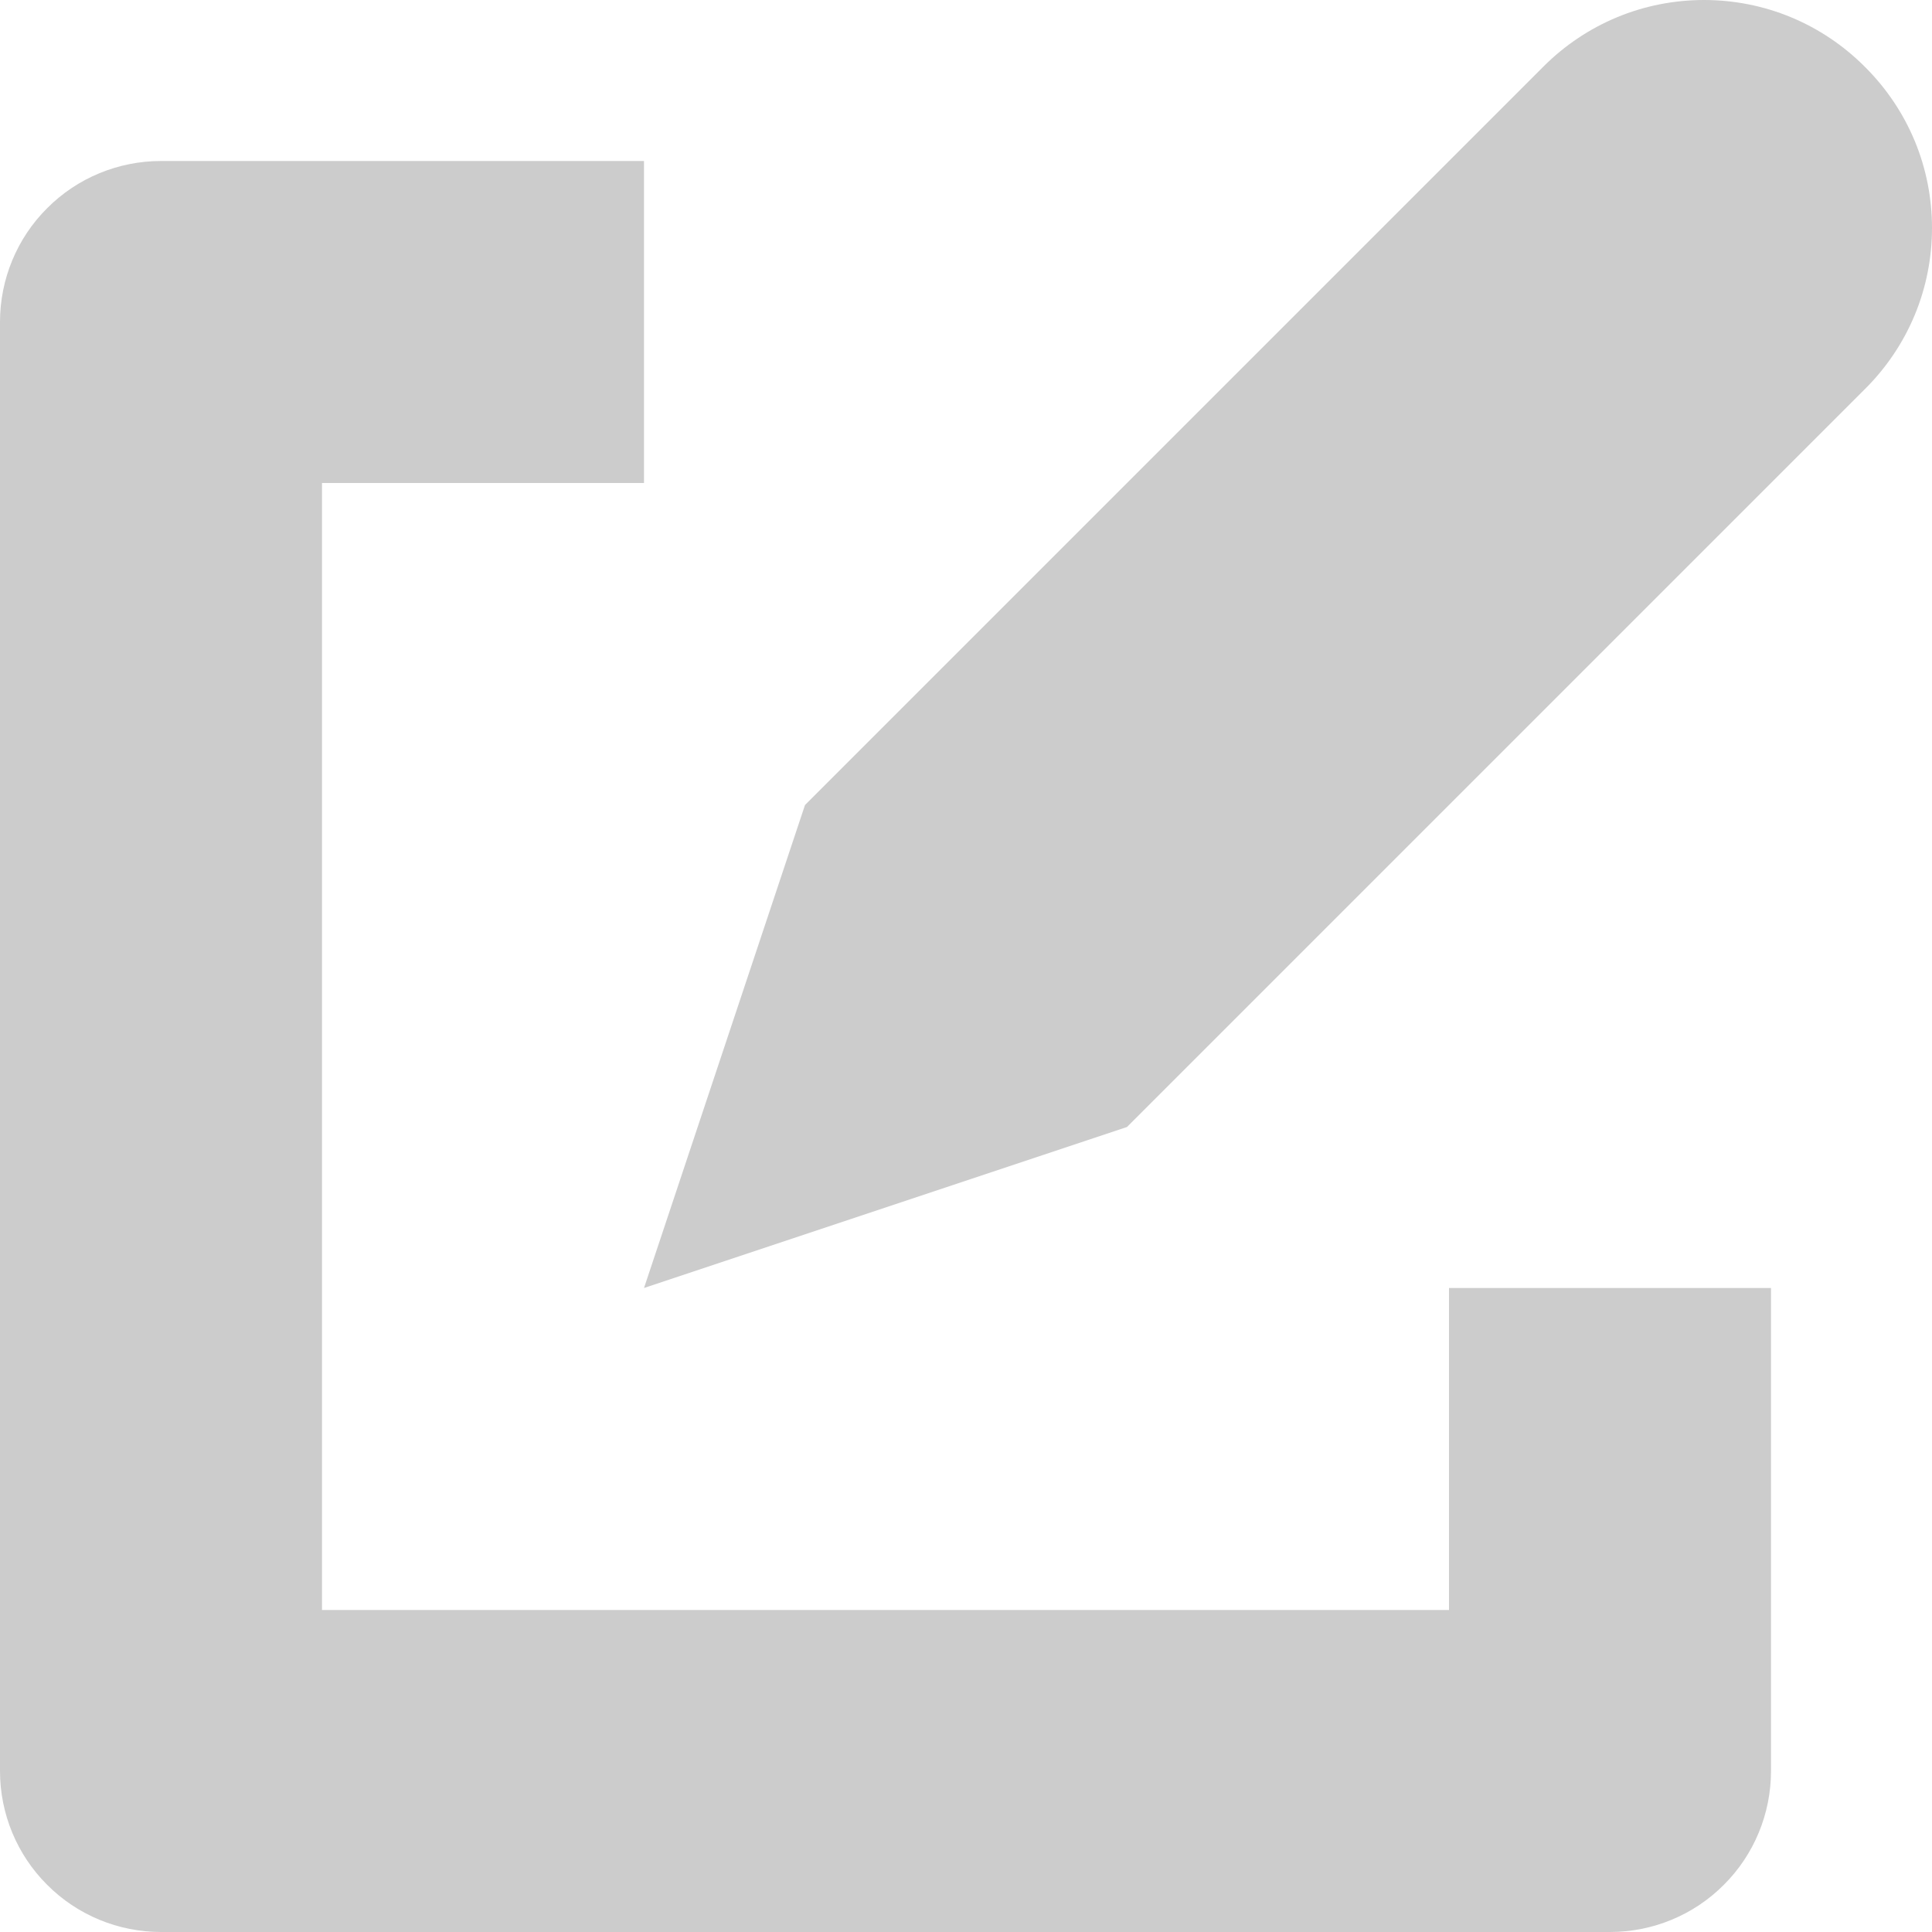
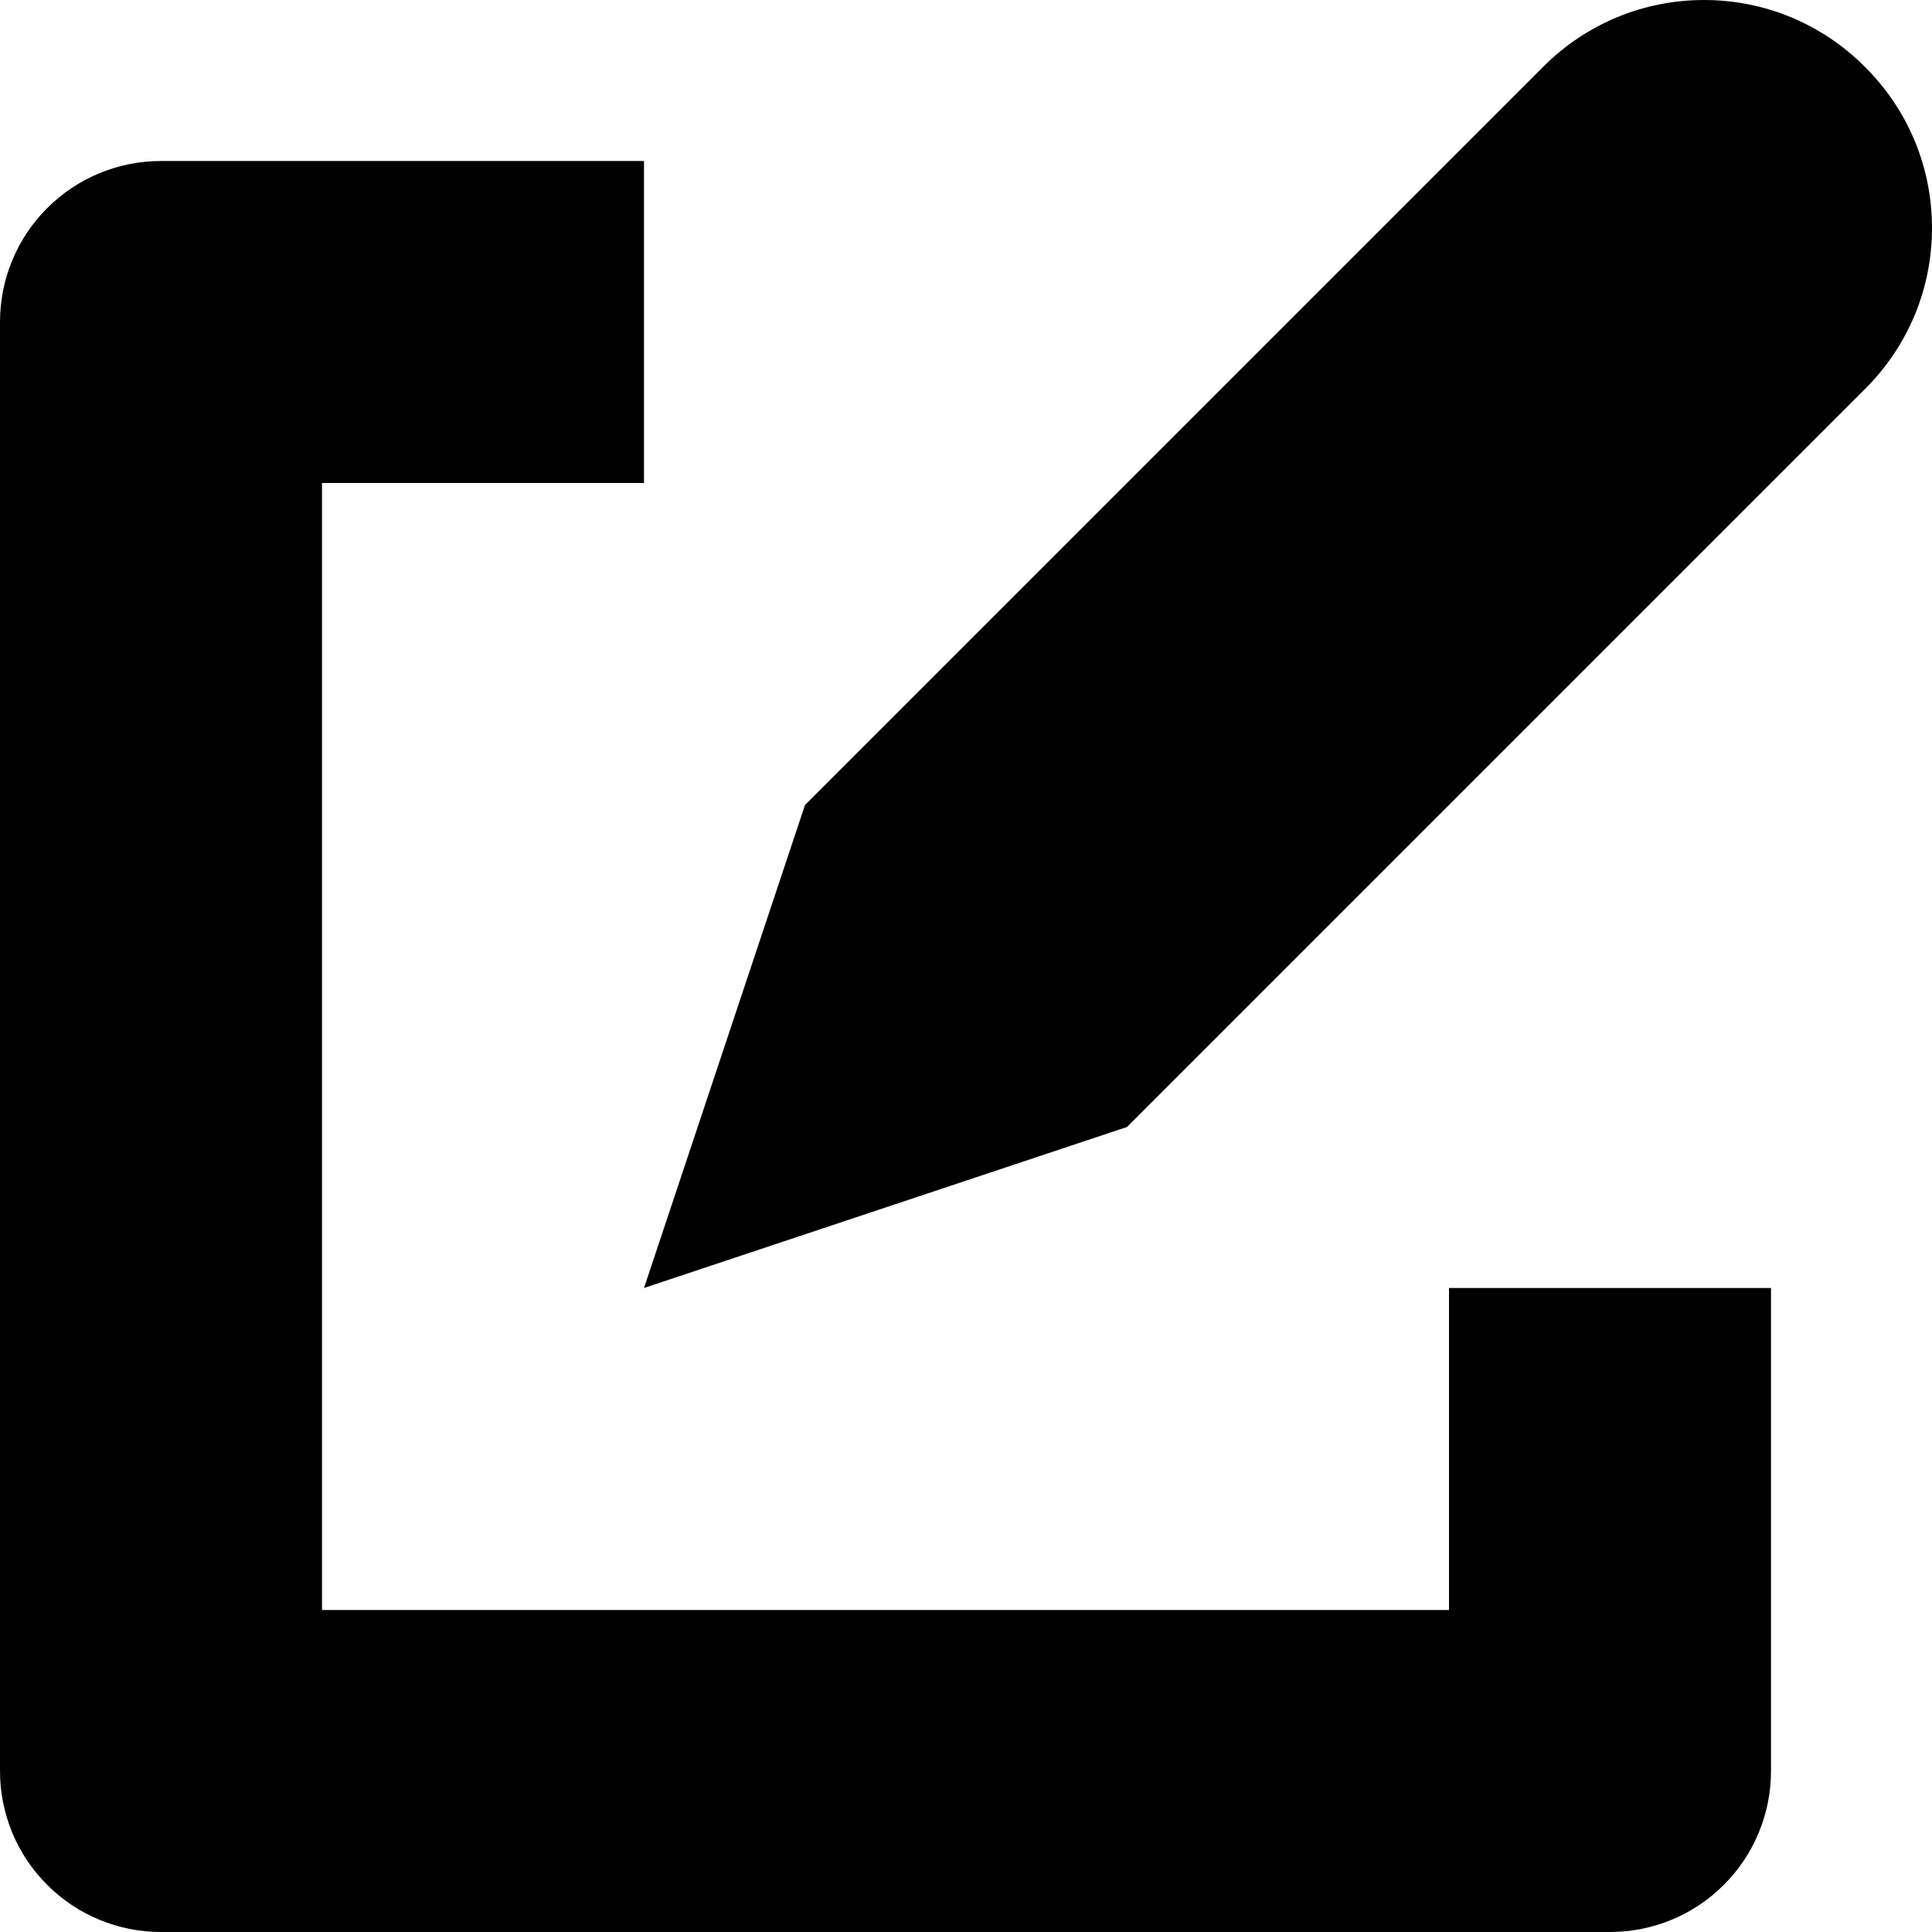
- <svg xmlns="http://www.w3.org/2000/svg" width="12" height="12" viewBox="0 0 12 12" fill="none">
-   <g opacity="0.2">
+ <svg xmlns="http://www.w3.org/2000/svg" width="100%" height="100%" viewBox="0 0 12 12" fill="none">
+   <g>
    <path d="M9 10H2V3H4V1H1C0.735 1 0.48 1.105 0.293 1.293C0.105 1.48 0 1.735 0 2V11C0 11.265 0.105 11.52 0.293 11.707C0.48 11.895 0.735 12 1 12H10C10.265 12 10.52 11.895 10.707 11.707C10.895 11.52 11 11.265 11 11V8H9V10Z" fill="currentColor" />
    <path d="M11.581 0.413C11.45 0.282 11.295 0.178 11.124 0.107C10.953 0.036 10.769 -0 10.584 -0C10.399 -0 10.215 0.036 10.044 0.107C9.873 0.178 9.718 0.282 9.587 0.413L5 5L4 8L7 7L11.587 2.413C11.718 2.282 11.822 2.127 11.893 1.956C11.964 1.785 12 1.601 12 1.416C12 1.231 11.964 1.047 11.893 0.876C11.822 0.705 11.718 0.55 11.587 0.419L11.581 0.413Z" fill="currentColor" />
  </g>
</svg>
